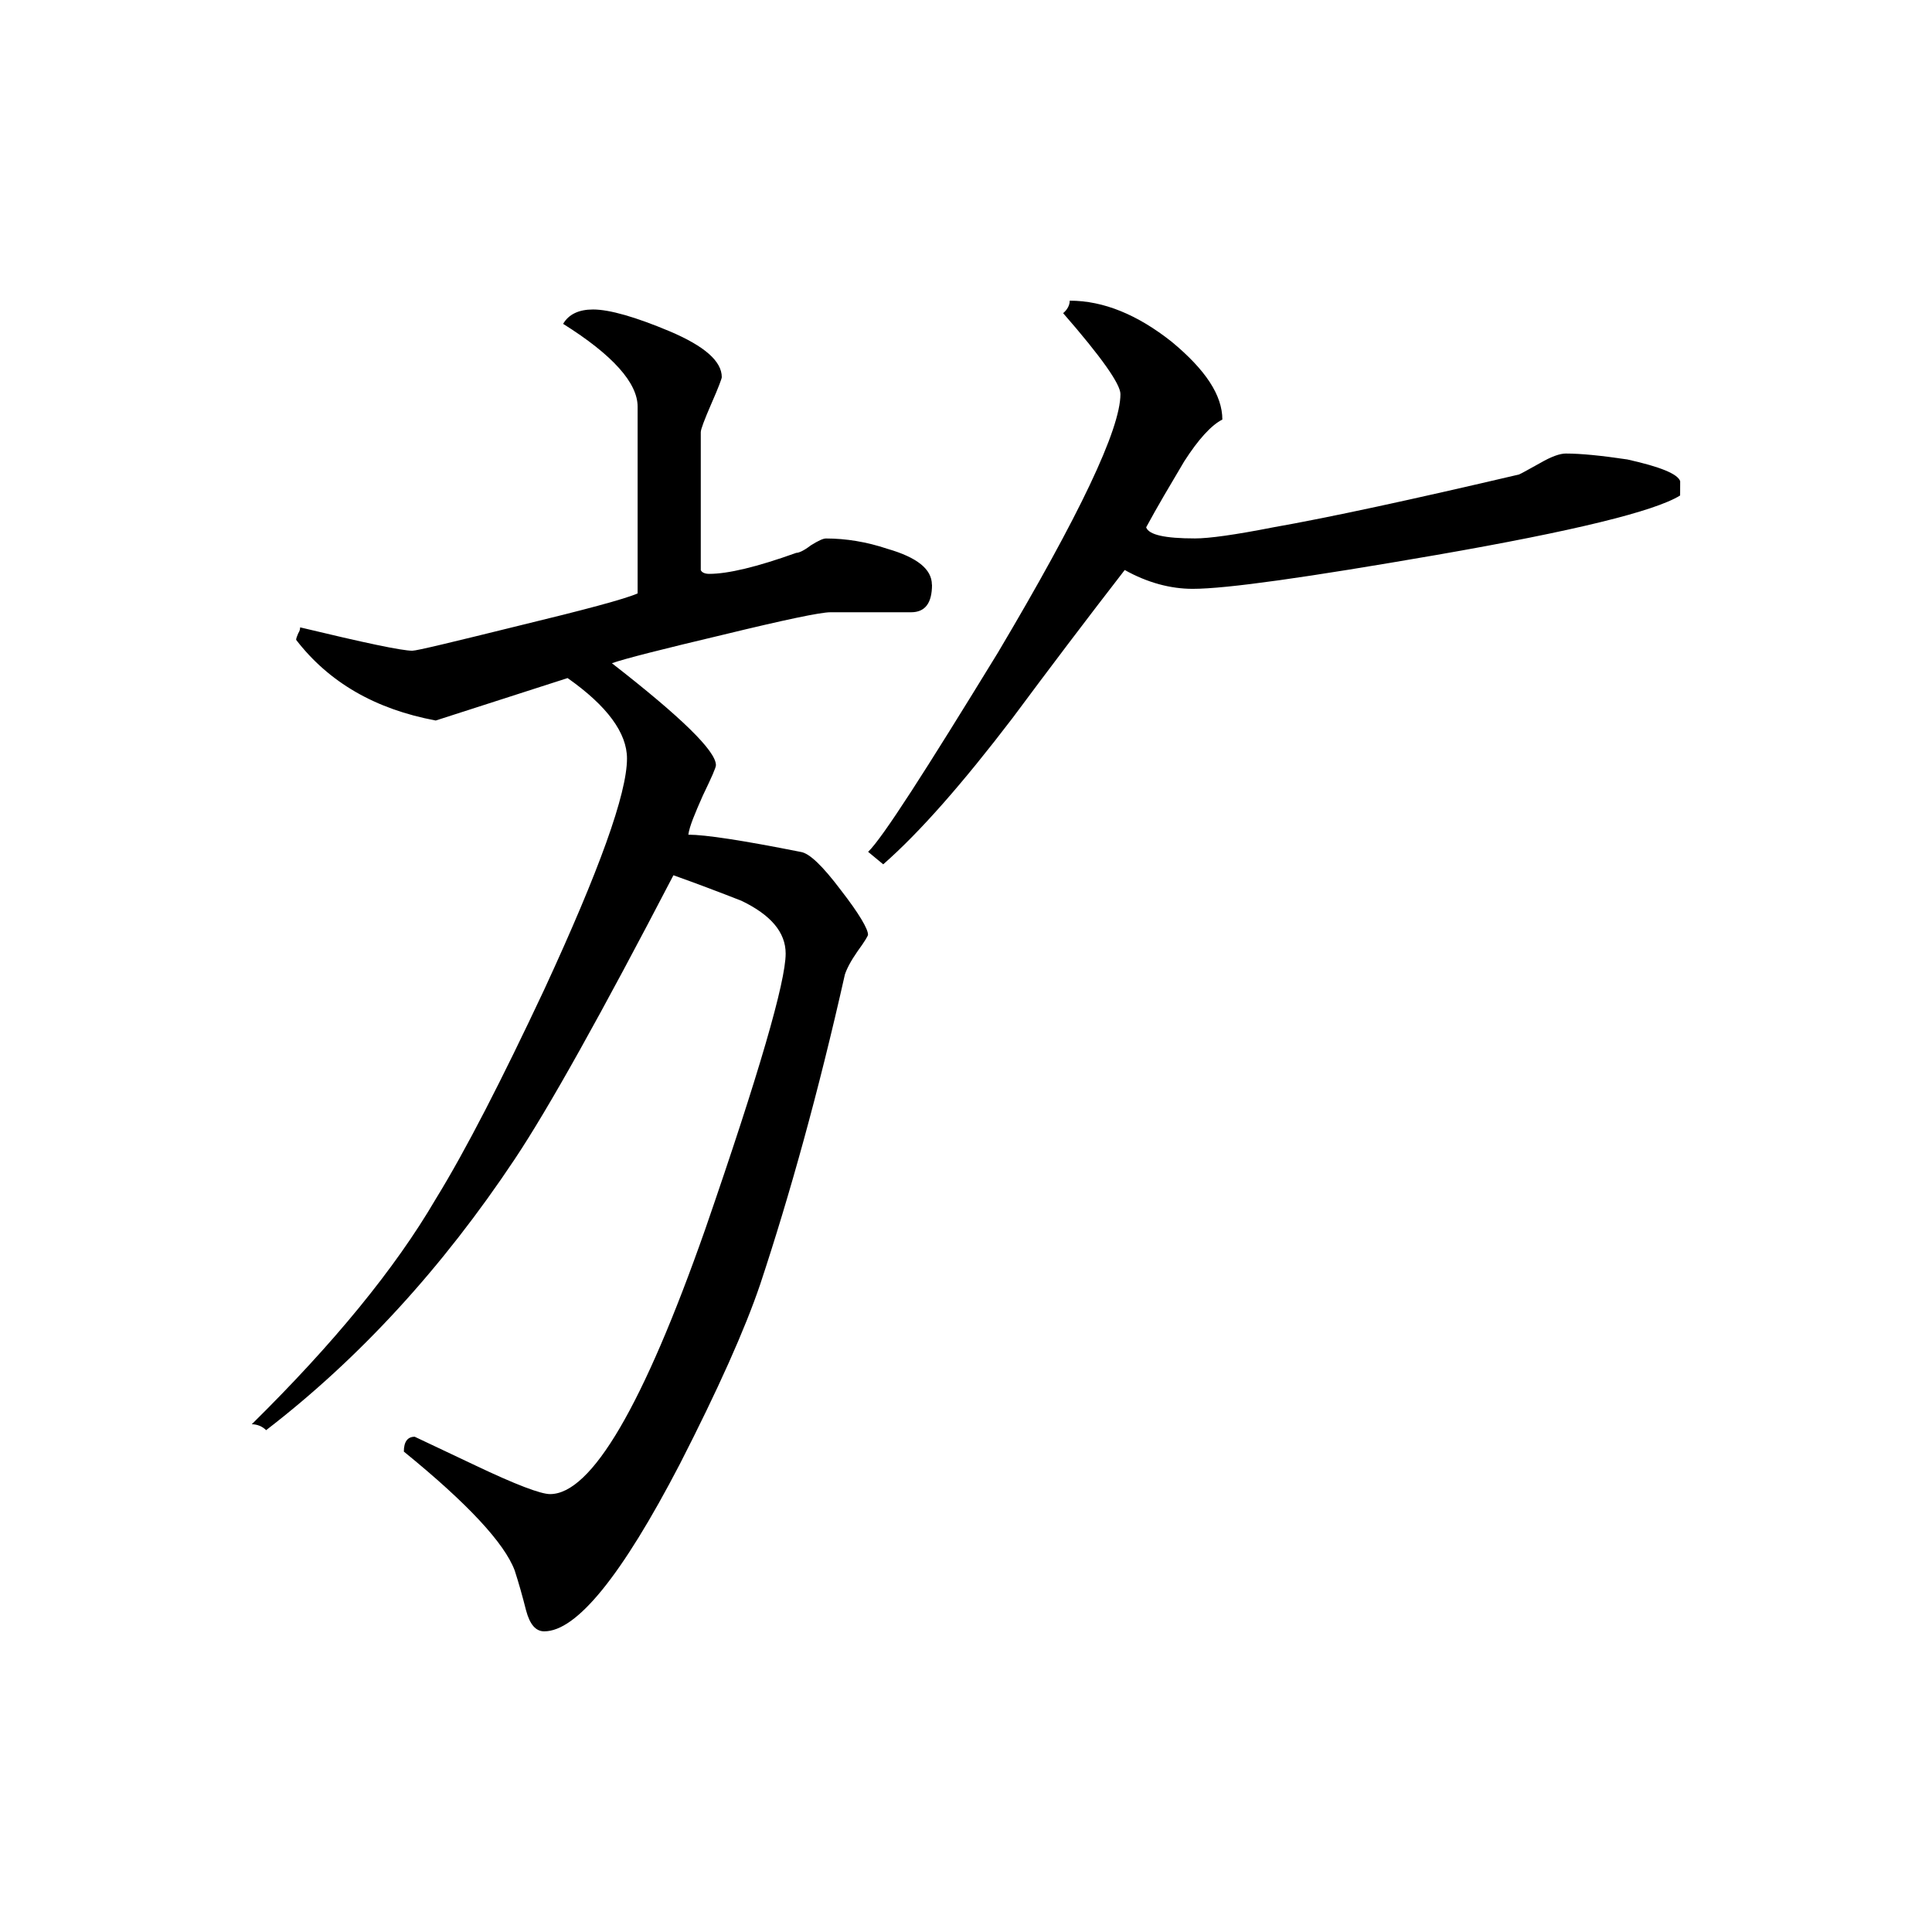
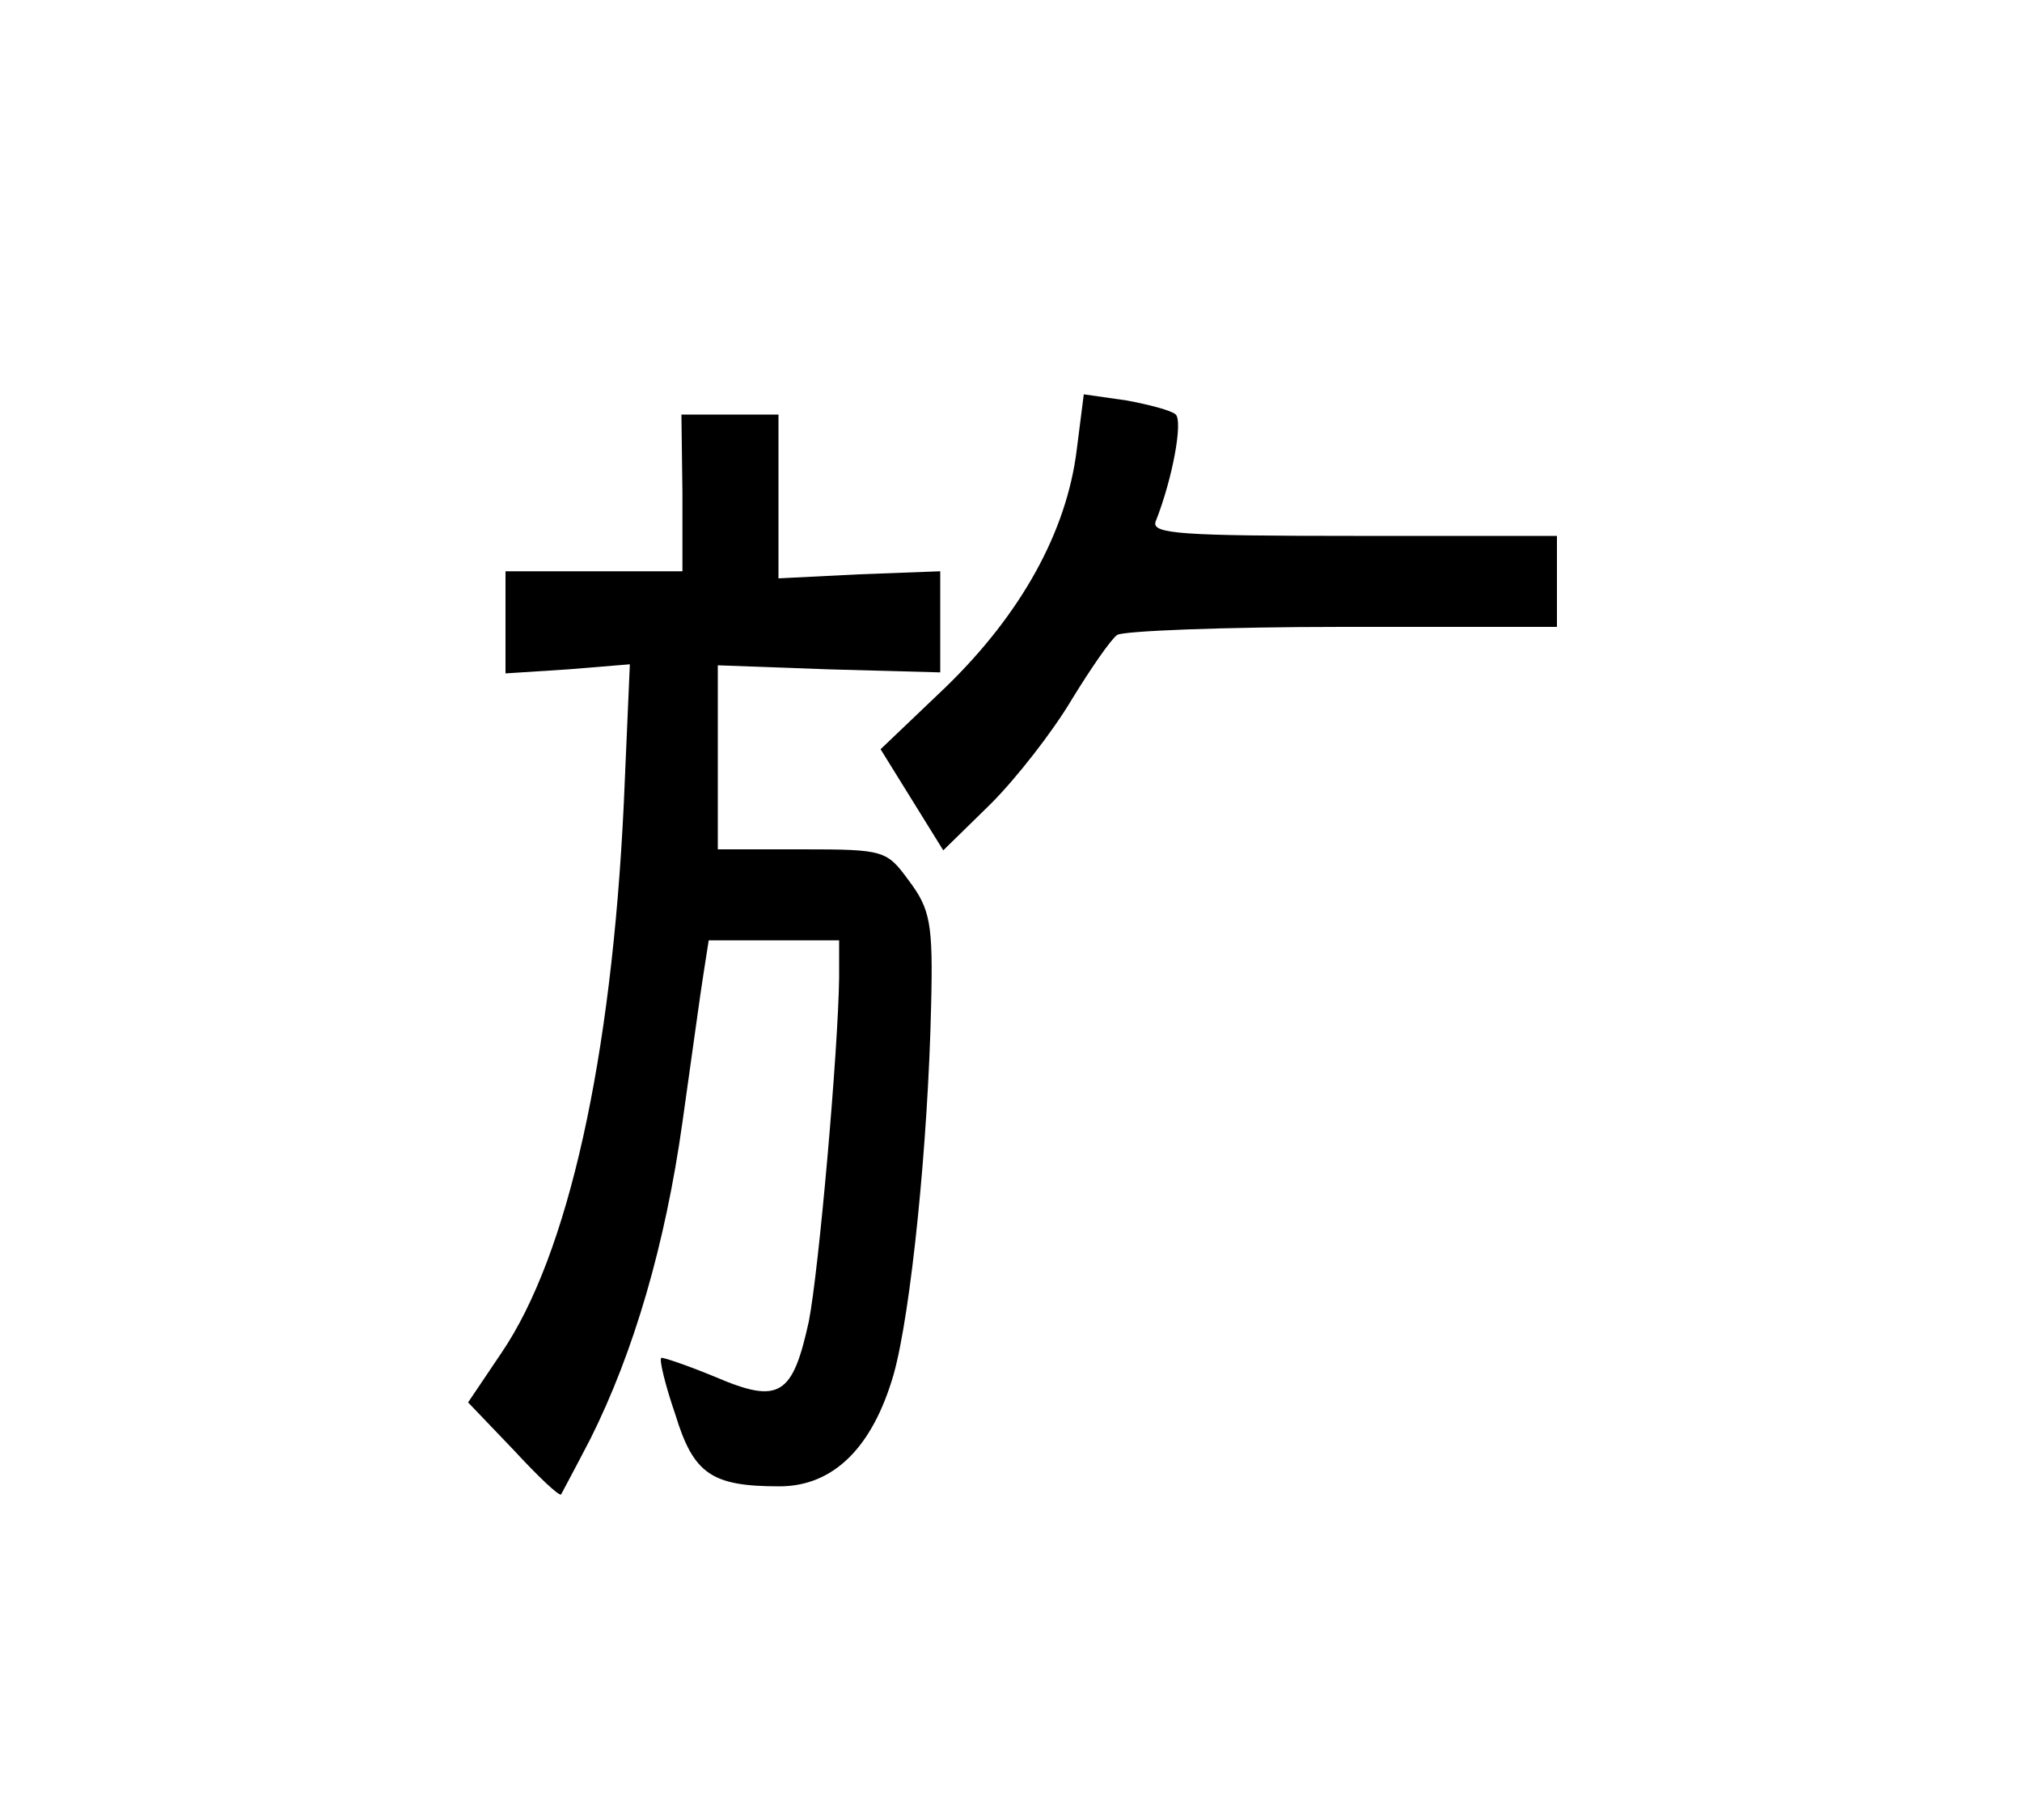
- <svg xmlns="http://www.w3.org/2000/svg" viewBox="4 4 32 32">
-   <path d="m31.828 12.207c-.422.262-1.766.59-4.031.984-2.141.371-3.48.562-4.043.562-.367 0-.75-.102-1.125-.312-.629.812-1.25 1.633-1.859 2.453-.82 1.074-1.531 1.887-2.141 2.422l-.25-.207c.242-.234.949-1.34 2.148-3.297 1.352-2.277 2.031-3.703 2.031-4.285 0-.164-.312-.609-.949-1.34.074-.062.109-.137.109-.207.562 0 1.125.234 1.688.68.562.465.84.887.84 1.289-.184.094-.398.328-.633.695-.227.383-.441.742-.629 1.09.043.125.312.184.809.184.234 0 .66-.059 1.297-.184.91-.16 2.27-.453 4.07-.875.047-.02.168-.09.352-.191.188-.109.328-.156.422-.156.254 0 .598.035 1.02.098.543.121.832.238.875.359zm-12.391 1.477c0 .305-.113.457-.348.457h-1.336c-.164 0-.758.125-1.77.371-1.02.242-1.637.398-1.848.473 1.145.891 1.723 1.453 1.723 1.688 0 .043-.074.207-.215.5-.133.301-.223.512-.242.652.281 0 .898.094 1.859.285.145.02.363.23.664.629.309.398.453.648.453.742 0 .02-.055.113-.172.273-.117.168-.18.293-.211.387-.438 1.949-.914 3.656-1.402 5.129-.254.75-.699 1.742-1.332 2.98-.965 1.855-1.711 2.77-2.246 2.77-.141 0-.238-.113-.301-.348-.059-.234-.121-.453-.188-.66-.168-.449-.773-1.105-1.836-1.969 0-.164.062-.246.18-.246 0 0 .332.156 1 .473.672.32 1.086.477 1.242.477.684 0 1.543-1.465 2.57-4.387.891-2.578 1.332-4.098 1.332-4.566 0-.352-.246-.641-.734-.875-.379-.148-.75-.289-1.125-.422-1.191 2.289-2.066 3.859-2.629 4.703-1.199 1.801-2.57 3.297-4.117 4.488-.062-.062-.148-.098-.238-.098 1.355-1.336 2.371-2.574 3.047-3.73.5-.812 1.094-1.973 1.797-3.469.91-1.969 1.371-3.246 1.371-3.828 0-.422-.328-.871-.984-1.332l-2.184.703c-1.004-.188-1.77-.633-2.312-1.336 0-.023.012-.055.035-.109.027-.039.031-.078.031-.098 1.059.254 1.68.387 1.859.387.074 0 .656-.141 1.762-.414 1.098-.266 1.754-.441 1.969-.535v-3.094c0-.391-.41-.855-1.234-1.371.094-.16.262-.238.496-.238.273 0 .707.125 1.273.363.578.246.859.496.859.758 0 .023-.055.172-.172.438-.117.27-.176.426-.176.473v2.285c.02.043.074.062.141.062.309 0 .785-.113 1.441-.348.043 0 .125-.035.242-.125.125-.078.203-.113.25-.113.328 0 .672.055 1.02.172.488.141.734.336.734.594zm0 0" />
+ <svg xmlns="http://www.w3.org/2000/svg" version="1.0" viewBox="-25 -20 200 180" preserveAspectRatio="xMidYMid meet">
+   <g transform="translate(0,150) scale(0.1,-0.1)" fill="#000000" stroke="none">
+     <path d="M815 1255 c-10 -81 -55 -162 -129 -234 l-65 -62 31 -50 31 -50 47 46 c25 25 61 71 80 103 19 31 39 60 45 64 5 4 106 8 223 8 l212 0 0 45 0 45 -201 0 c-171 0 -200 2 -196 14 17 43 27 99 20 106 -4 4 -27 10 -49 14 l-42 6 -7 -55z" />
+     <path d="M425 1213 l0 -78 -88 0 -87 0 0 -51 0 -50 62 4 61 5 -6 -138 c-12 -252 -55 -446 -121 -543 l-33 -49 45 -47 c24 -26 45 -46 47 -44 1 2 14 26 29 55 43 86 74 192 91 313 9 63 18 130 21 148 l5 32 64 0 65 0 0 -37 c-1 -73 -20 -289 -30 -340 -16 -73 -29 -82 -92 -55 -29 12 -53 20 -54 19 -2 -2 4 -27 14 -56 18 -59 36 -71 103 -71 53 0 92 38 113 111 17 61 34 228 37 365 2 81 -1 95 -22 123 -22 30 -24 31 -106 31 l-83 0 0 91 0 91 110 -4 110 -3 0 50 0 50 -80 -3 -80 -4 0 81 0 81 -48 0 -48 0 1 -77z" />
+   </g>
</svg>
